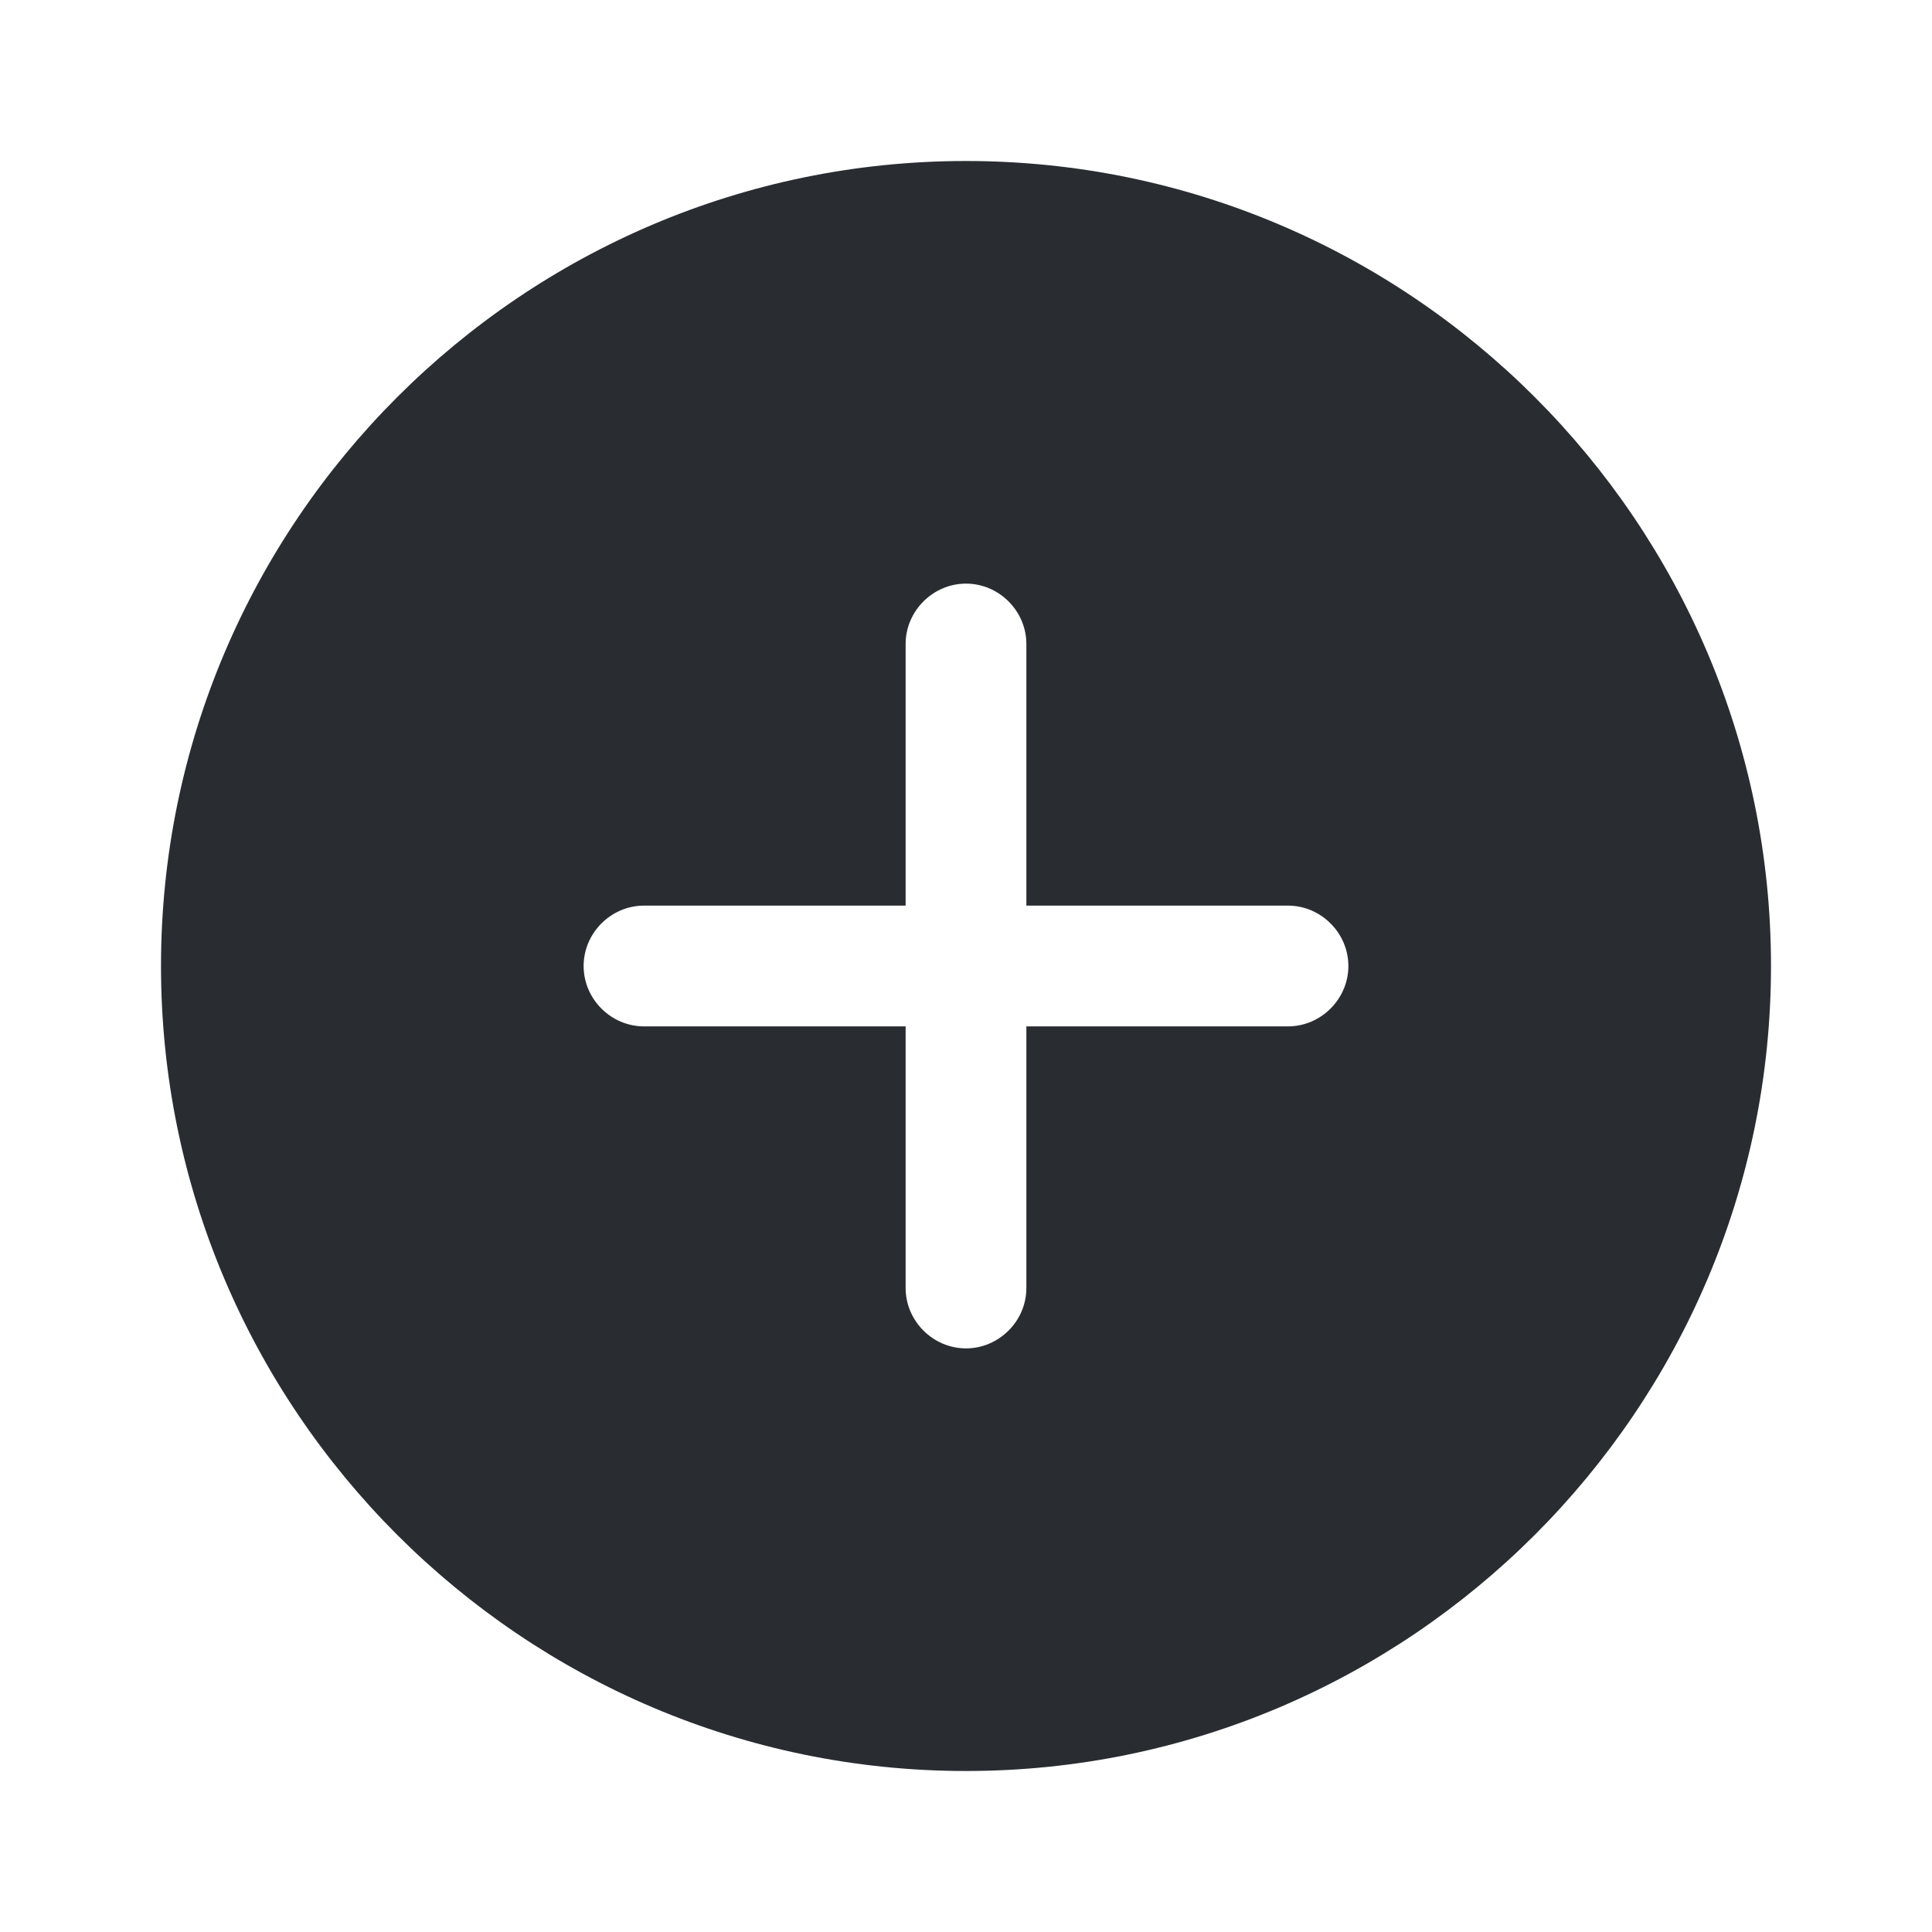
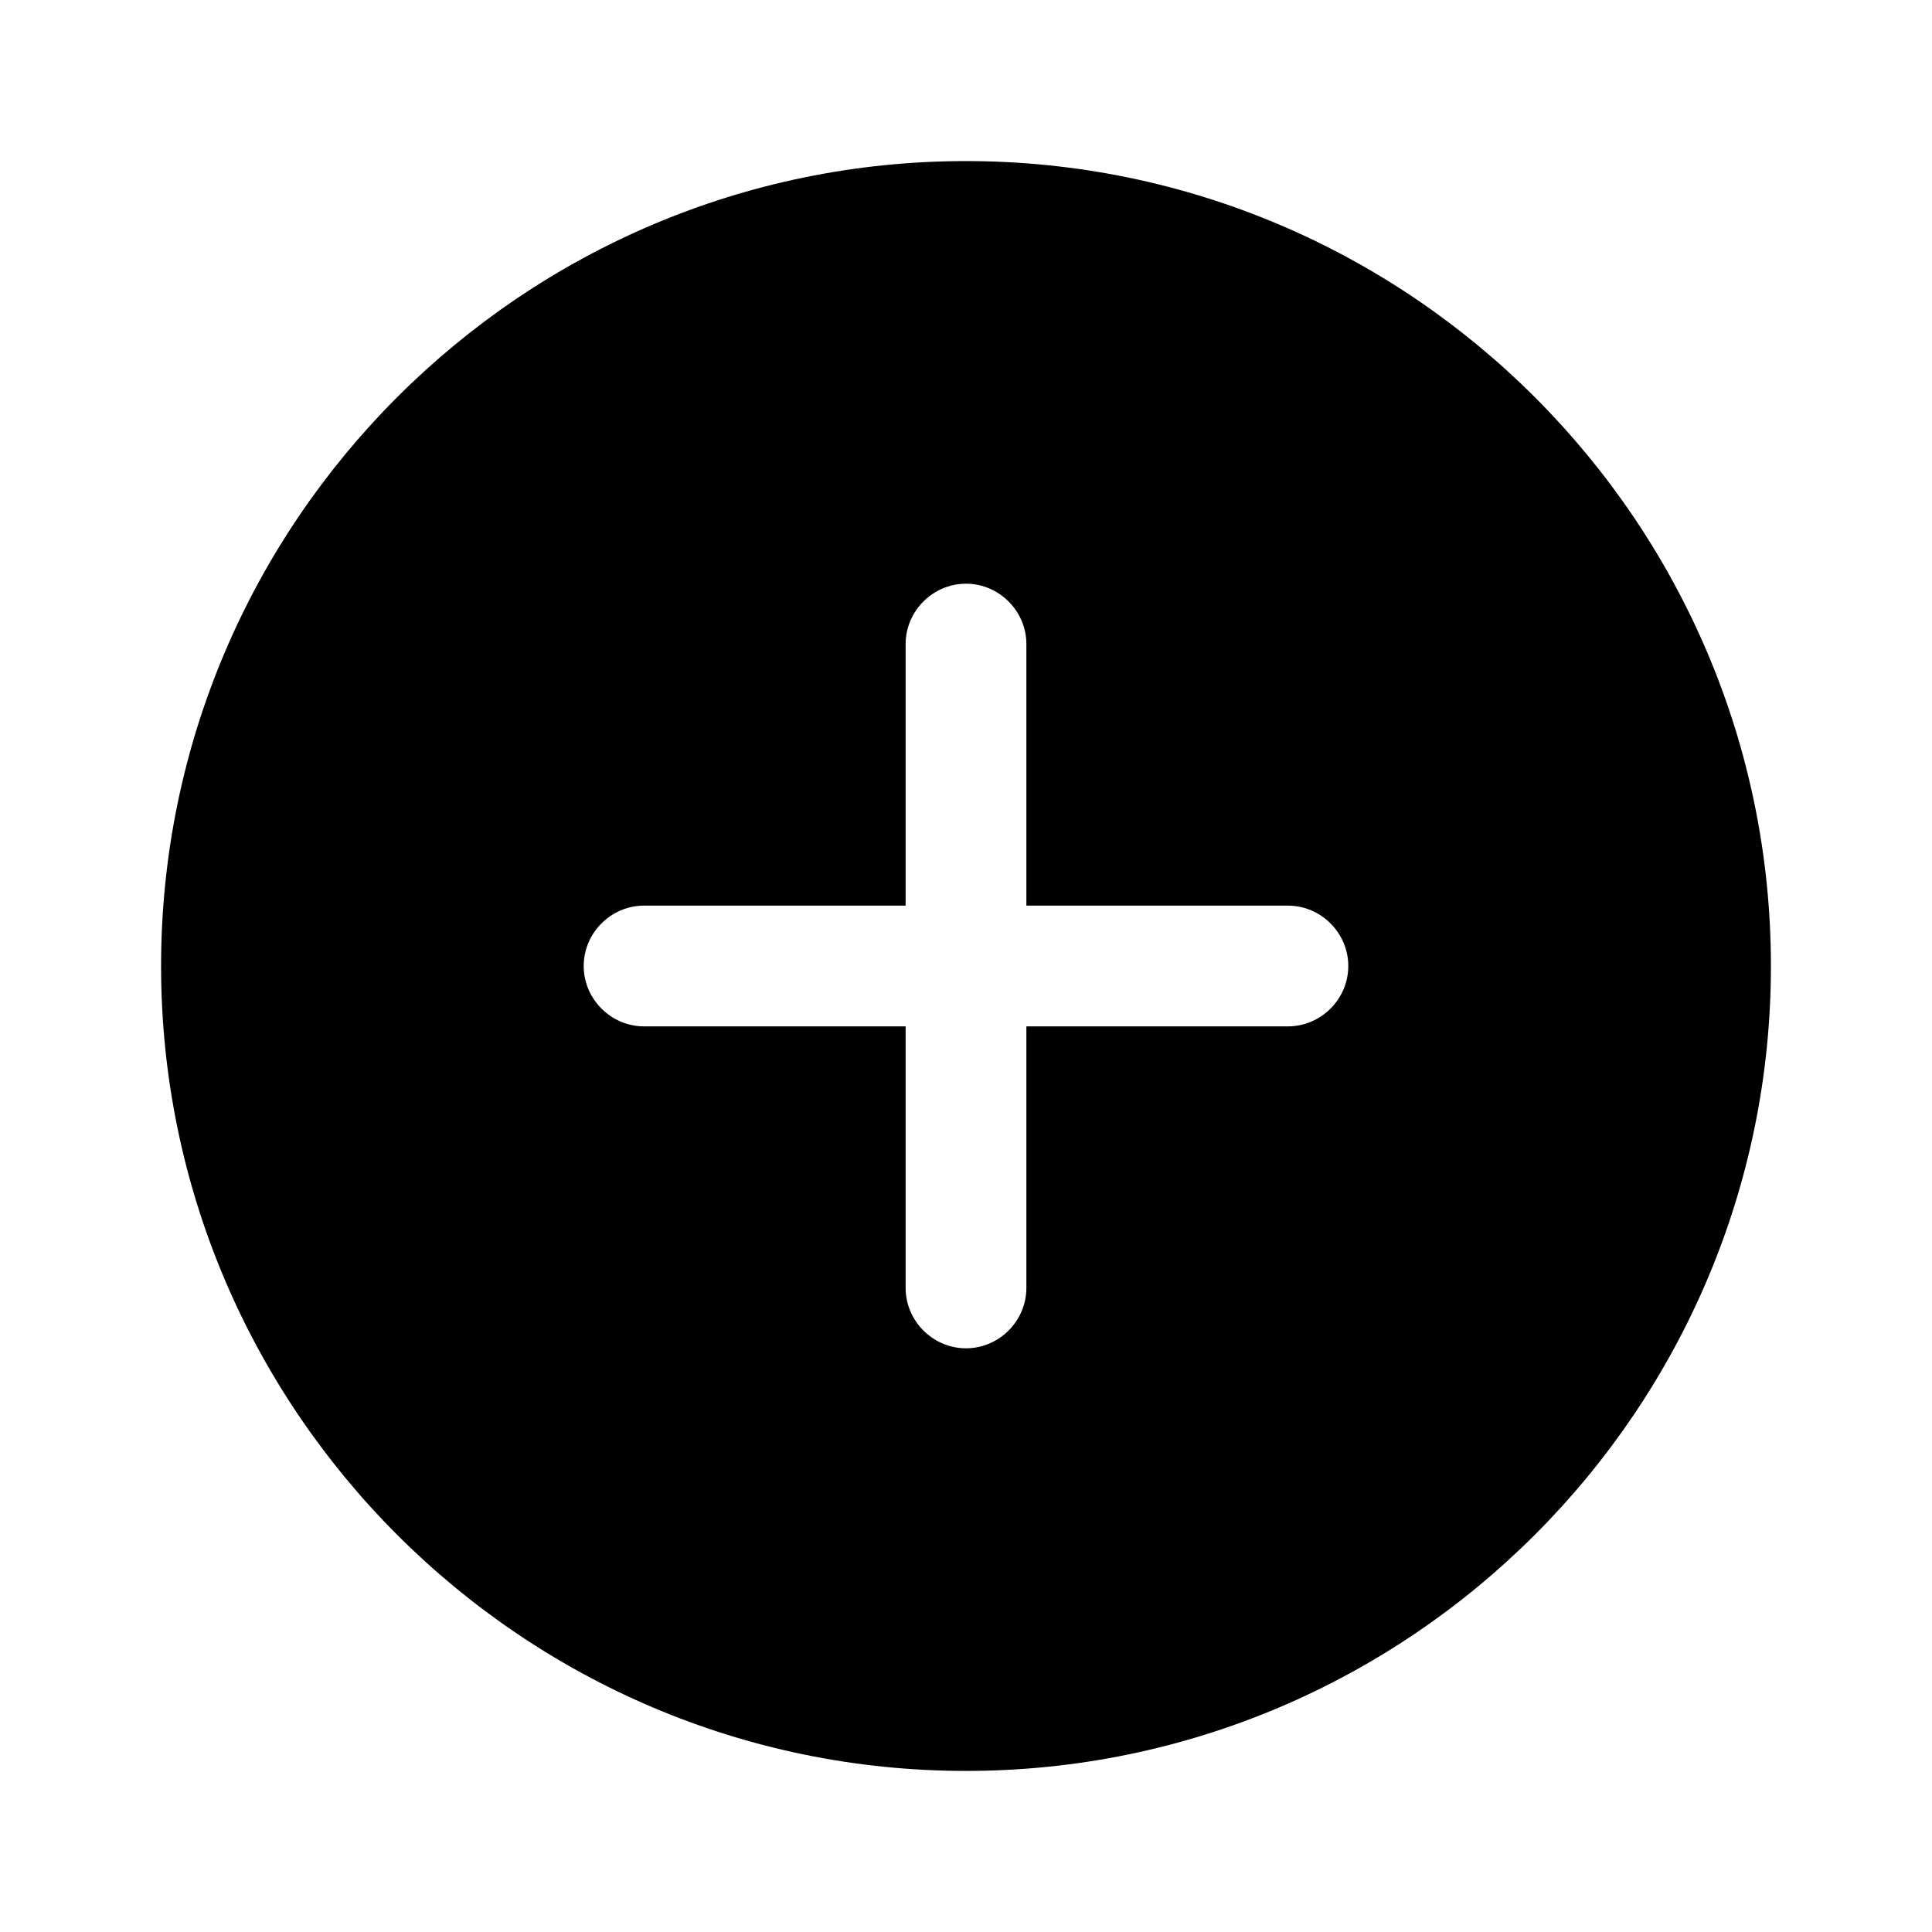
- <svg xmlns="http://www.w3.org/2000/svg" width="800px" height="800px" viewBox="0 0 24 24" fill="none">
-   <path d="M12 2C6.49 2 2 6.49 2 12C2 17.51 6.49 22 12 22C17.51 22 22 17.51 22 12C22 6.49 17.51 2 12 2ZM16 12.75H12.75V16C12.75 16.41 12.41 16.75 12 16.75C11.59 16.75 11.25 16.41 11.25 16V12.75H8C7.59 12.75 7.25 12.41 7.25 12C7.25 11.59 7.59 11.25 8 11.25H11.25V8C11.25 7.59 11.59 7.25 12 7.25C12.41 7.25 12.75 7.59 12.75 8V11.25H16C16.41 11.25 16.75 11.59 16.75 12C16.75 12.41 16.41 12.75 16 12.75Z" fill="#292D32" />
+ <svg xmlns="http://www.w3.org/2000/svg" version="1.1" id="Layer_1" x="0px" y="0px" viewBox="0 0 800 800" style="enable-background:new 0 0 800 800;" xml:space="preserve">
+   <path d="M400,66.7C216.3,66.7,66.7,216.3,66.7,400S216.3,733.3,400,733.3S733.3,583.7,733.3,400S583.7,66.7,400,66.7z M533.3,425  H425v108.3c0,13.7-11.3,25-25,25c-13.7,0-25-11.3-25-25V425H266.7c-13.7,0-25-11.3-25-25c0-13.7,11.3-25,25-25H375V266.7  c0-13.7,11.3-25,25-25c13.7,0,25,11.3,25,25V375h108.3c13.7,0,25,11.3,25,25C558.3,413.7,547,425,533.3,425z" />
</svg>
